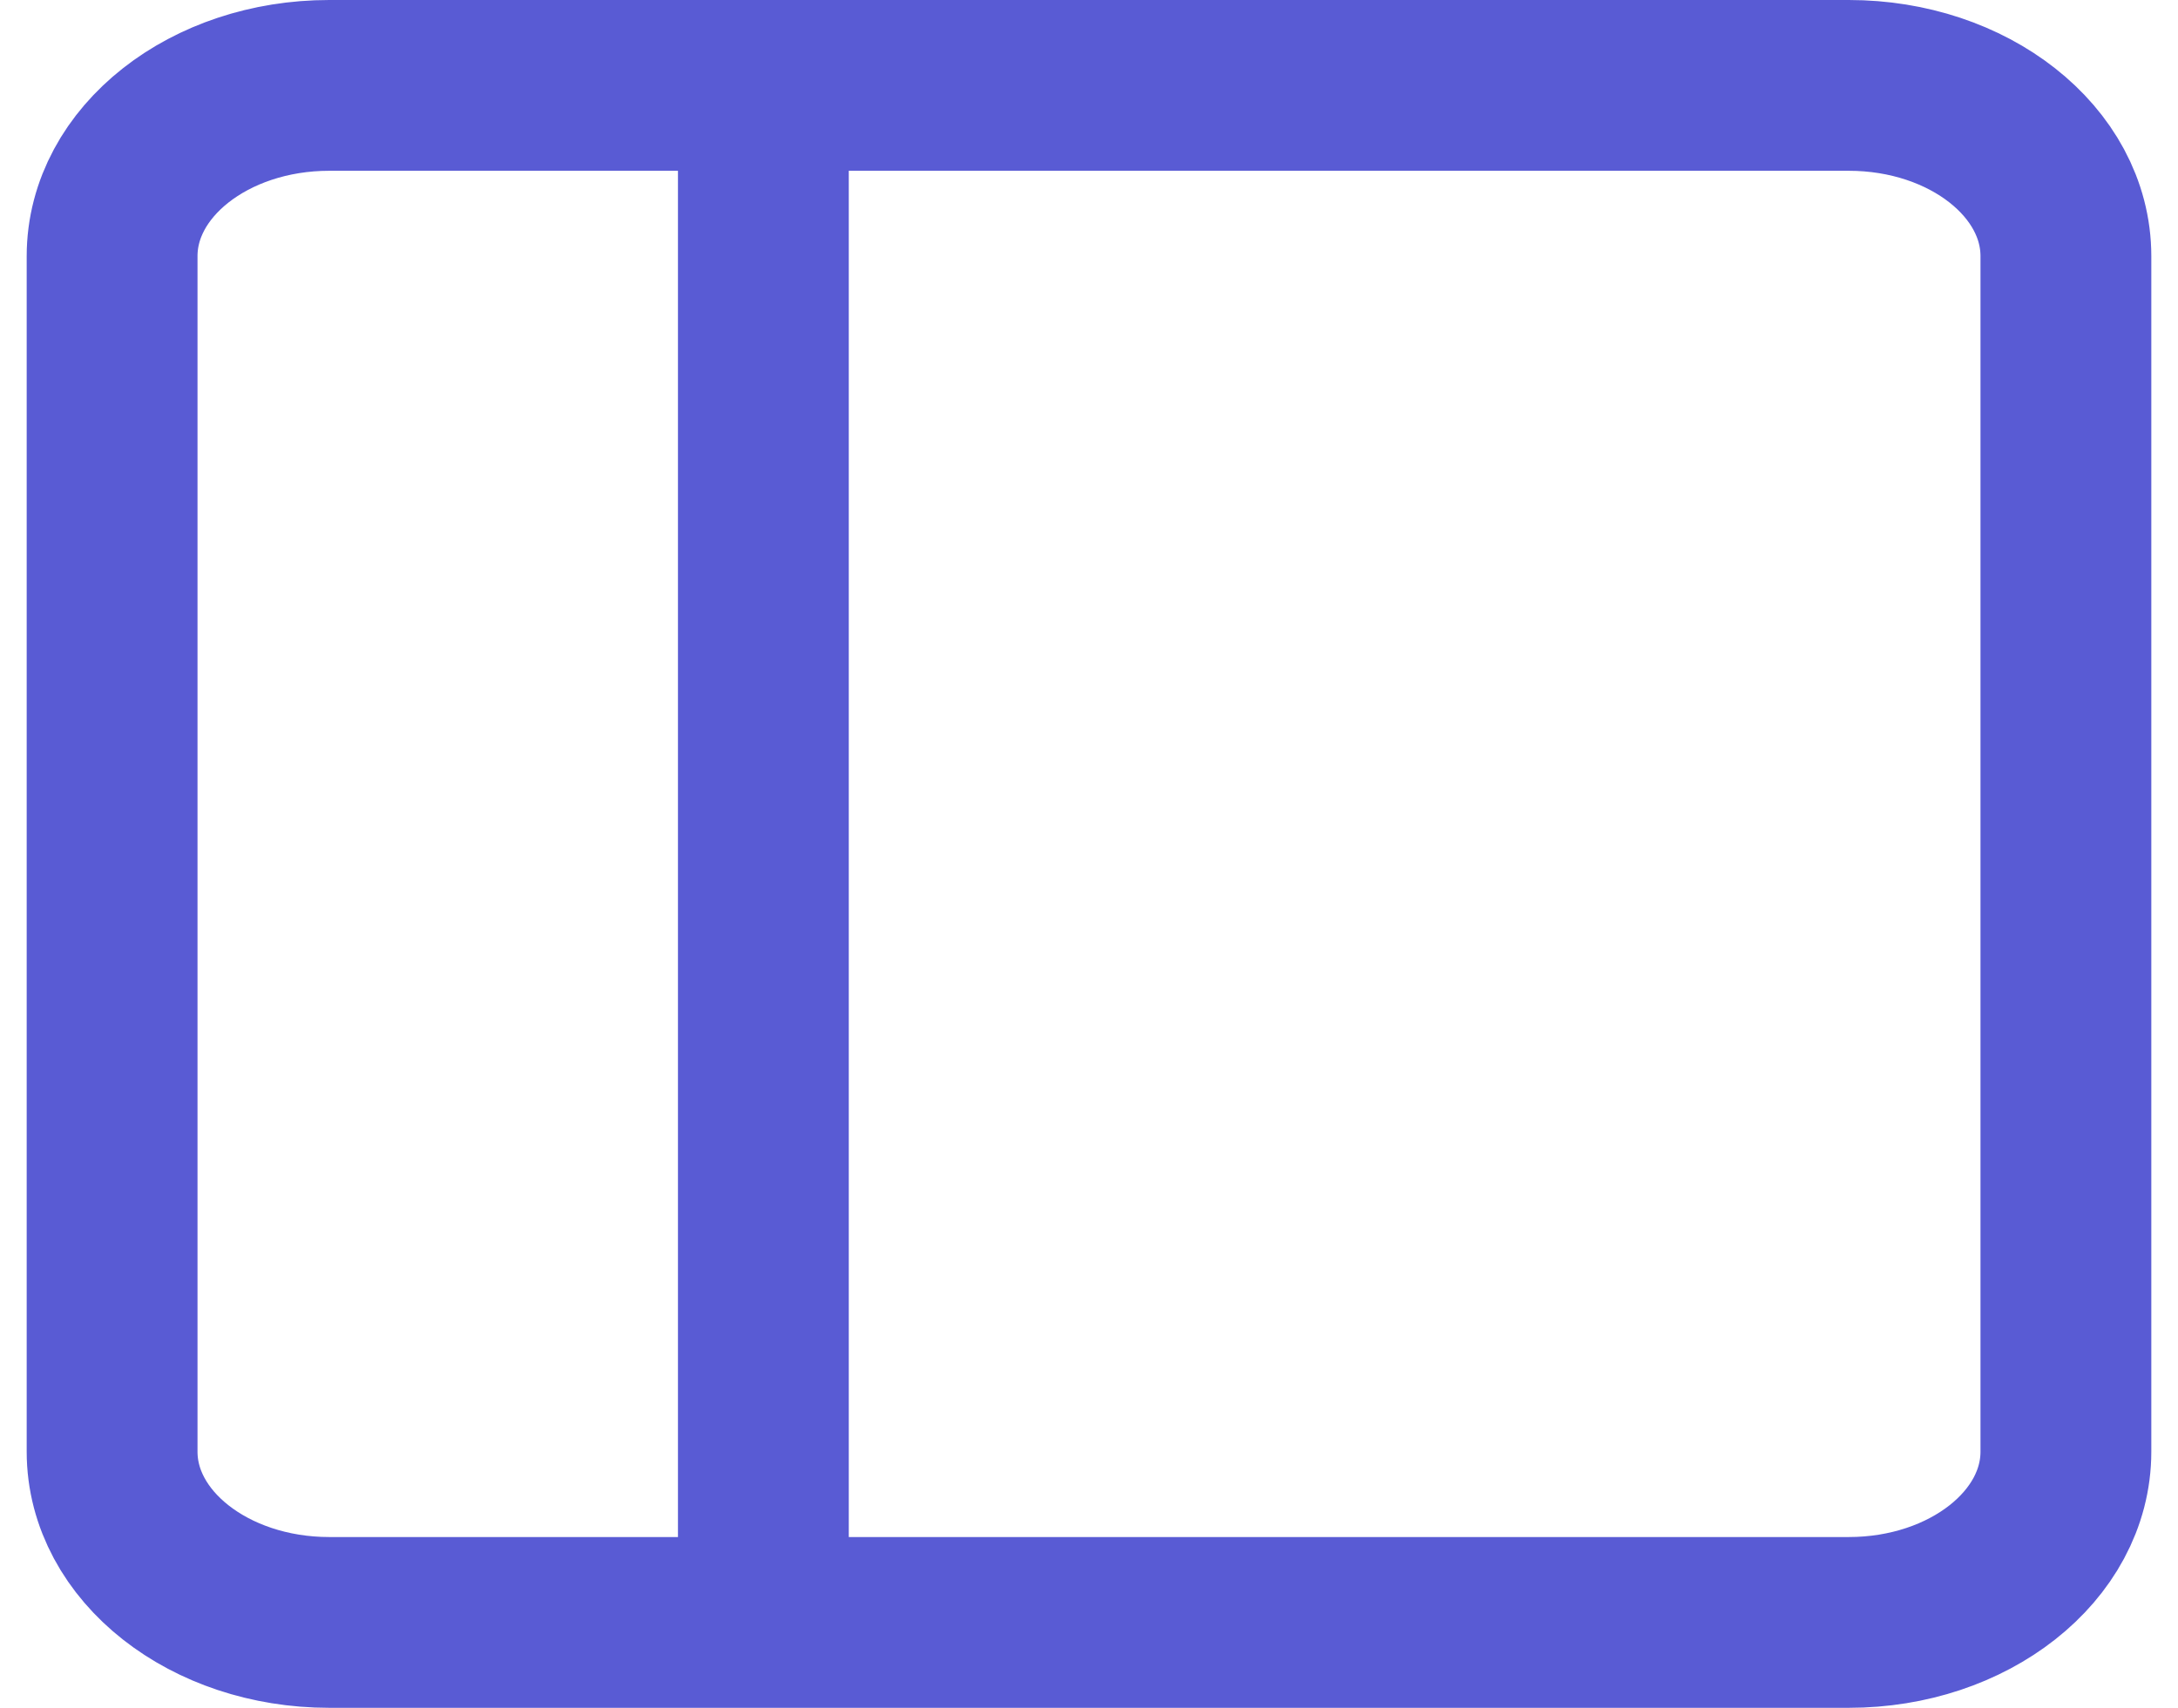
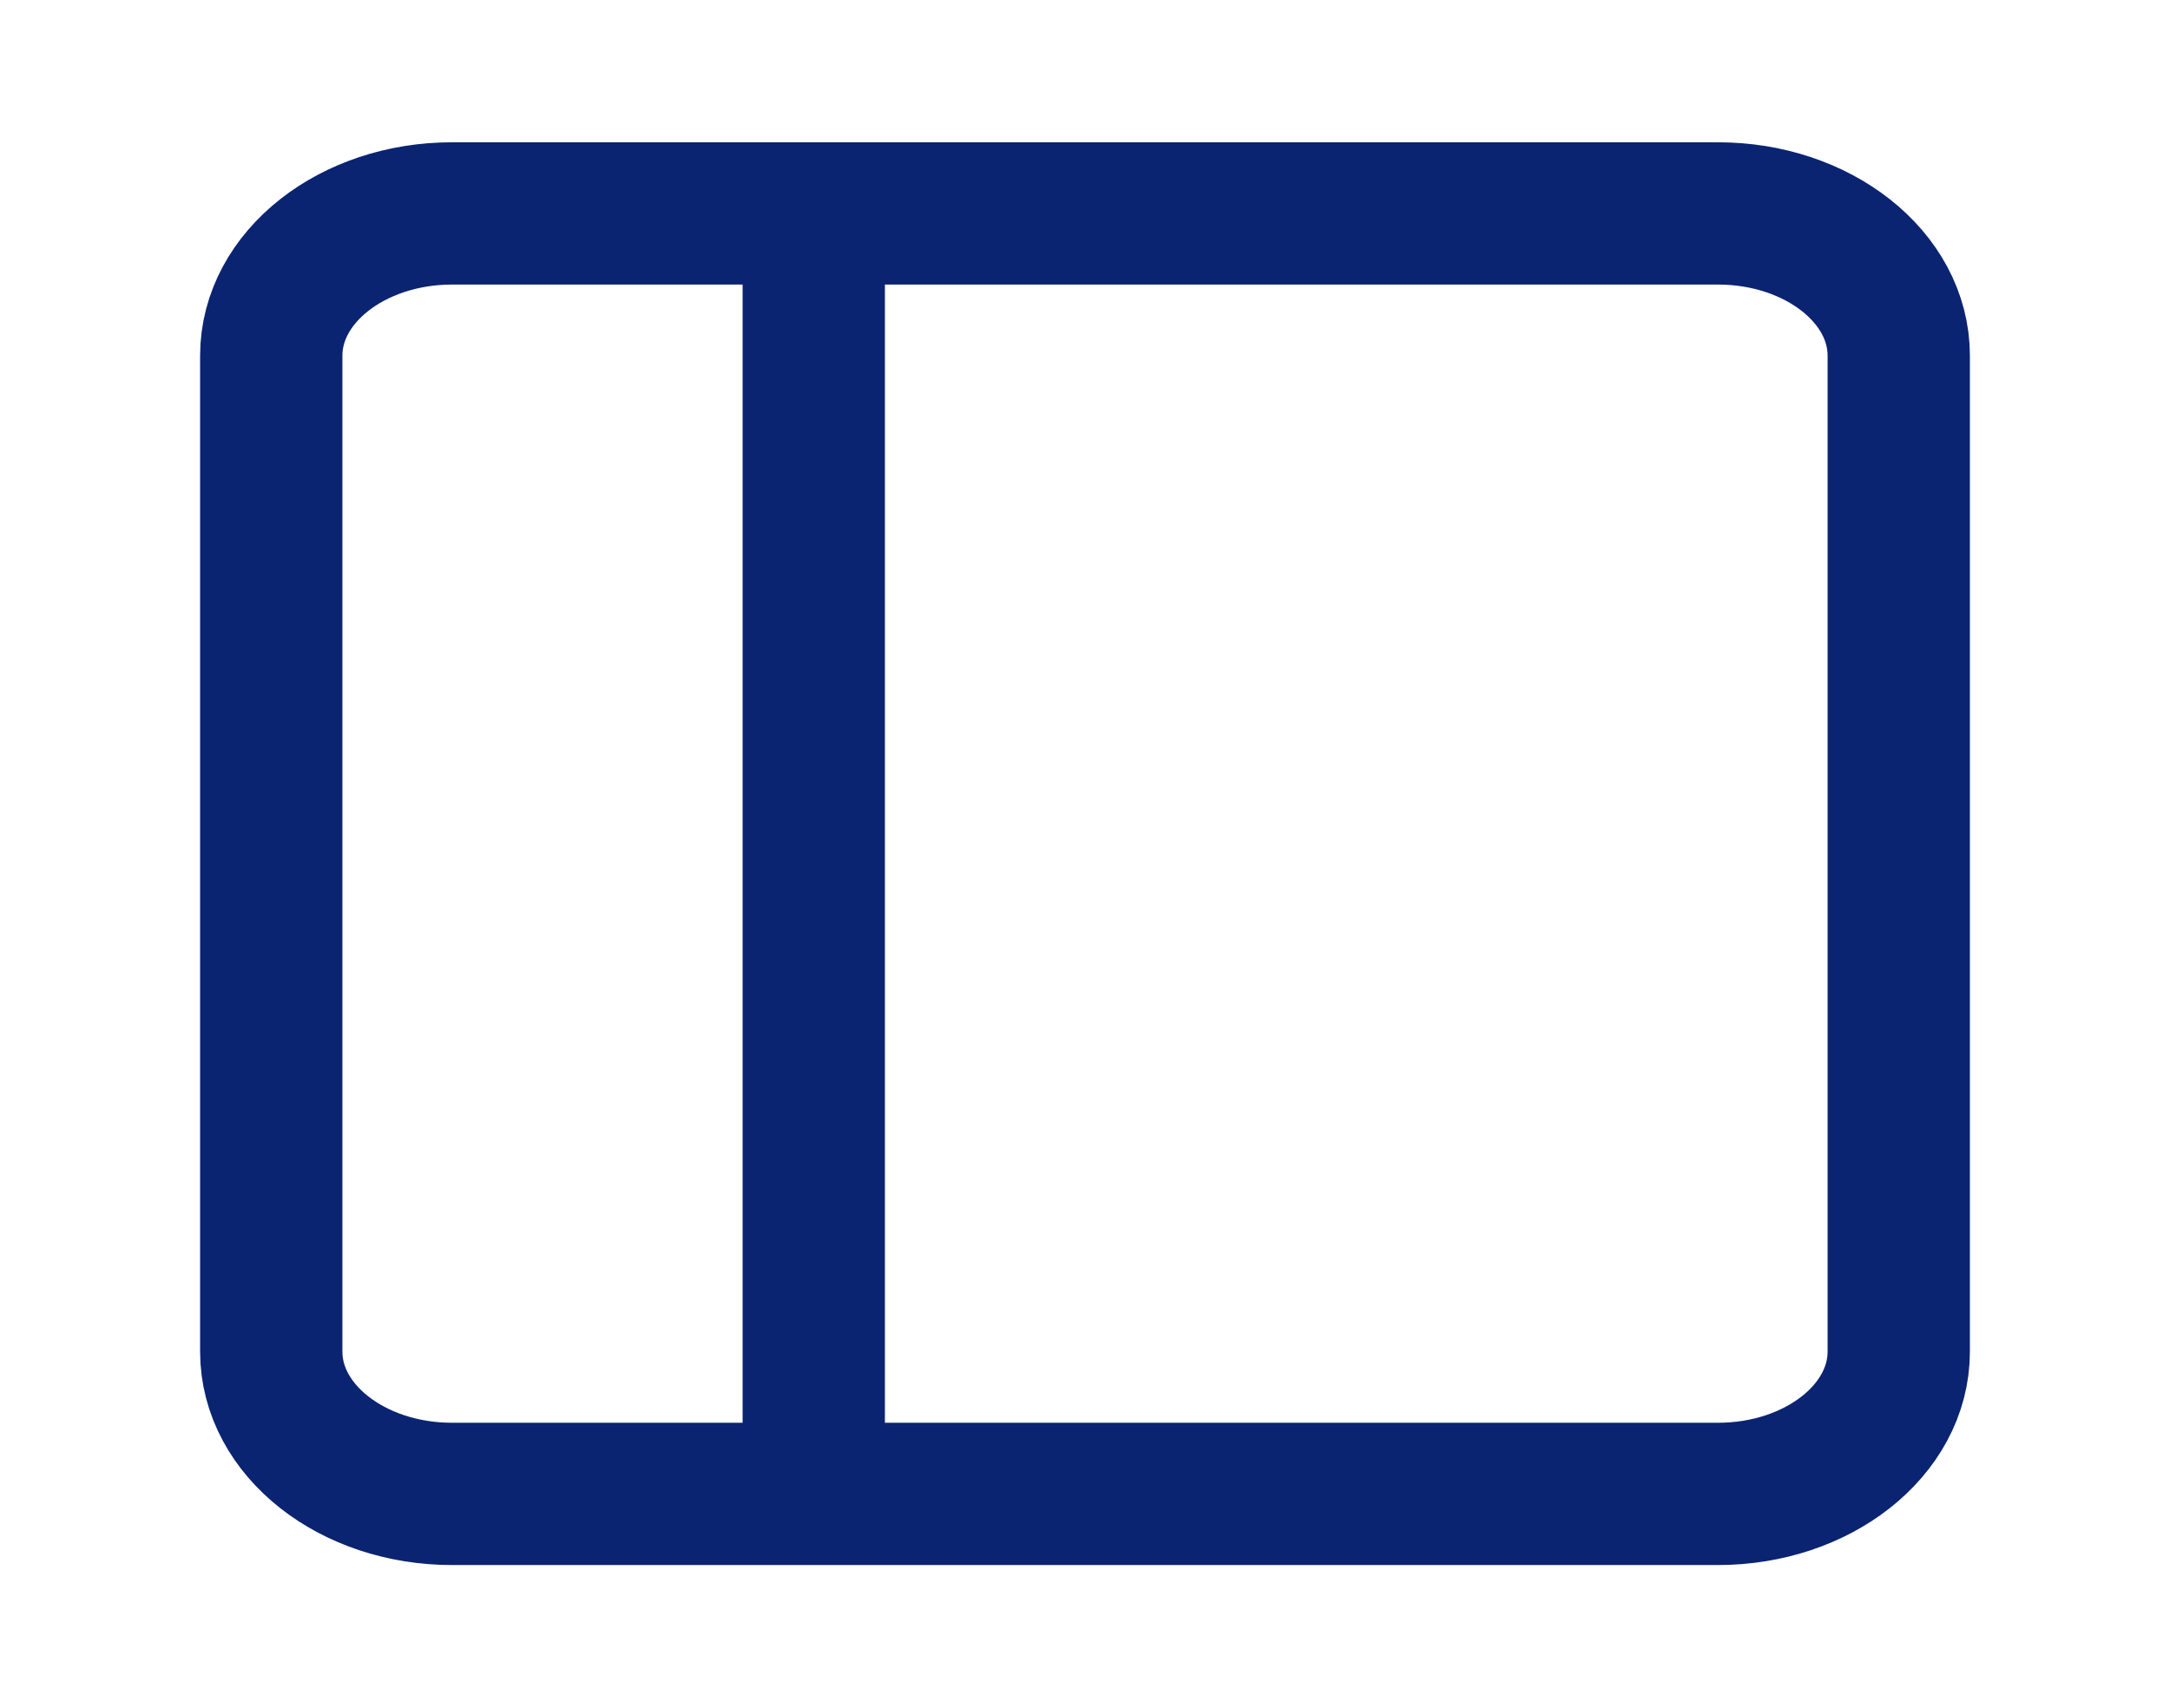
- <svg xmlns="http://www.w3.org/2000/svg" width="51" height="40" viewBox="0 0 51 40" fill="none">
-   <path d="M17.875 2V38M7.708 2H43.292C46.099 2 48.375 3.791 48.375 6V34C48.375 36.209 46.099 38 43.292 38H7.708C4.901 38 2.625 36.209 2.625 34V6C2.625 3.791 4.901 2 7.708 2Z" stroke="#595BD4" stroke-width="4" stroke-linecap="round" stroke-linejoin="round" />
+ <svg xmlns="http://www.w3.org/2000/svg" width="61" height="48" viewBox="0 0 61 48" fill="none">
+   <path d="M22.875 6V42M12.708 6H48.292C51.099 6 53.375 7.791 53.375 10V38C53.375 40.209 51.099 42 48.292 42H12.708C9.901 42 7.625 40.209 7.625 38V10C7.625 7.791 9.901 6 12.708 6Z" stroke="#0A2472" stroke-width="4" stroke-linecap="round" stroke-linejoin="round" />
</svg>
